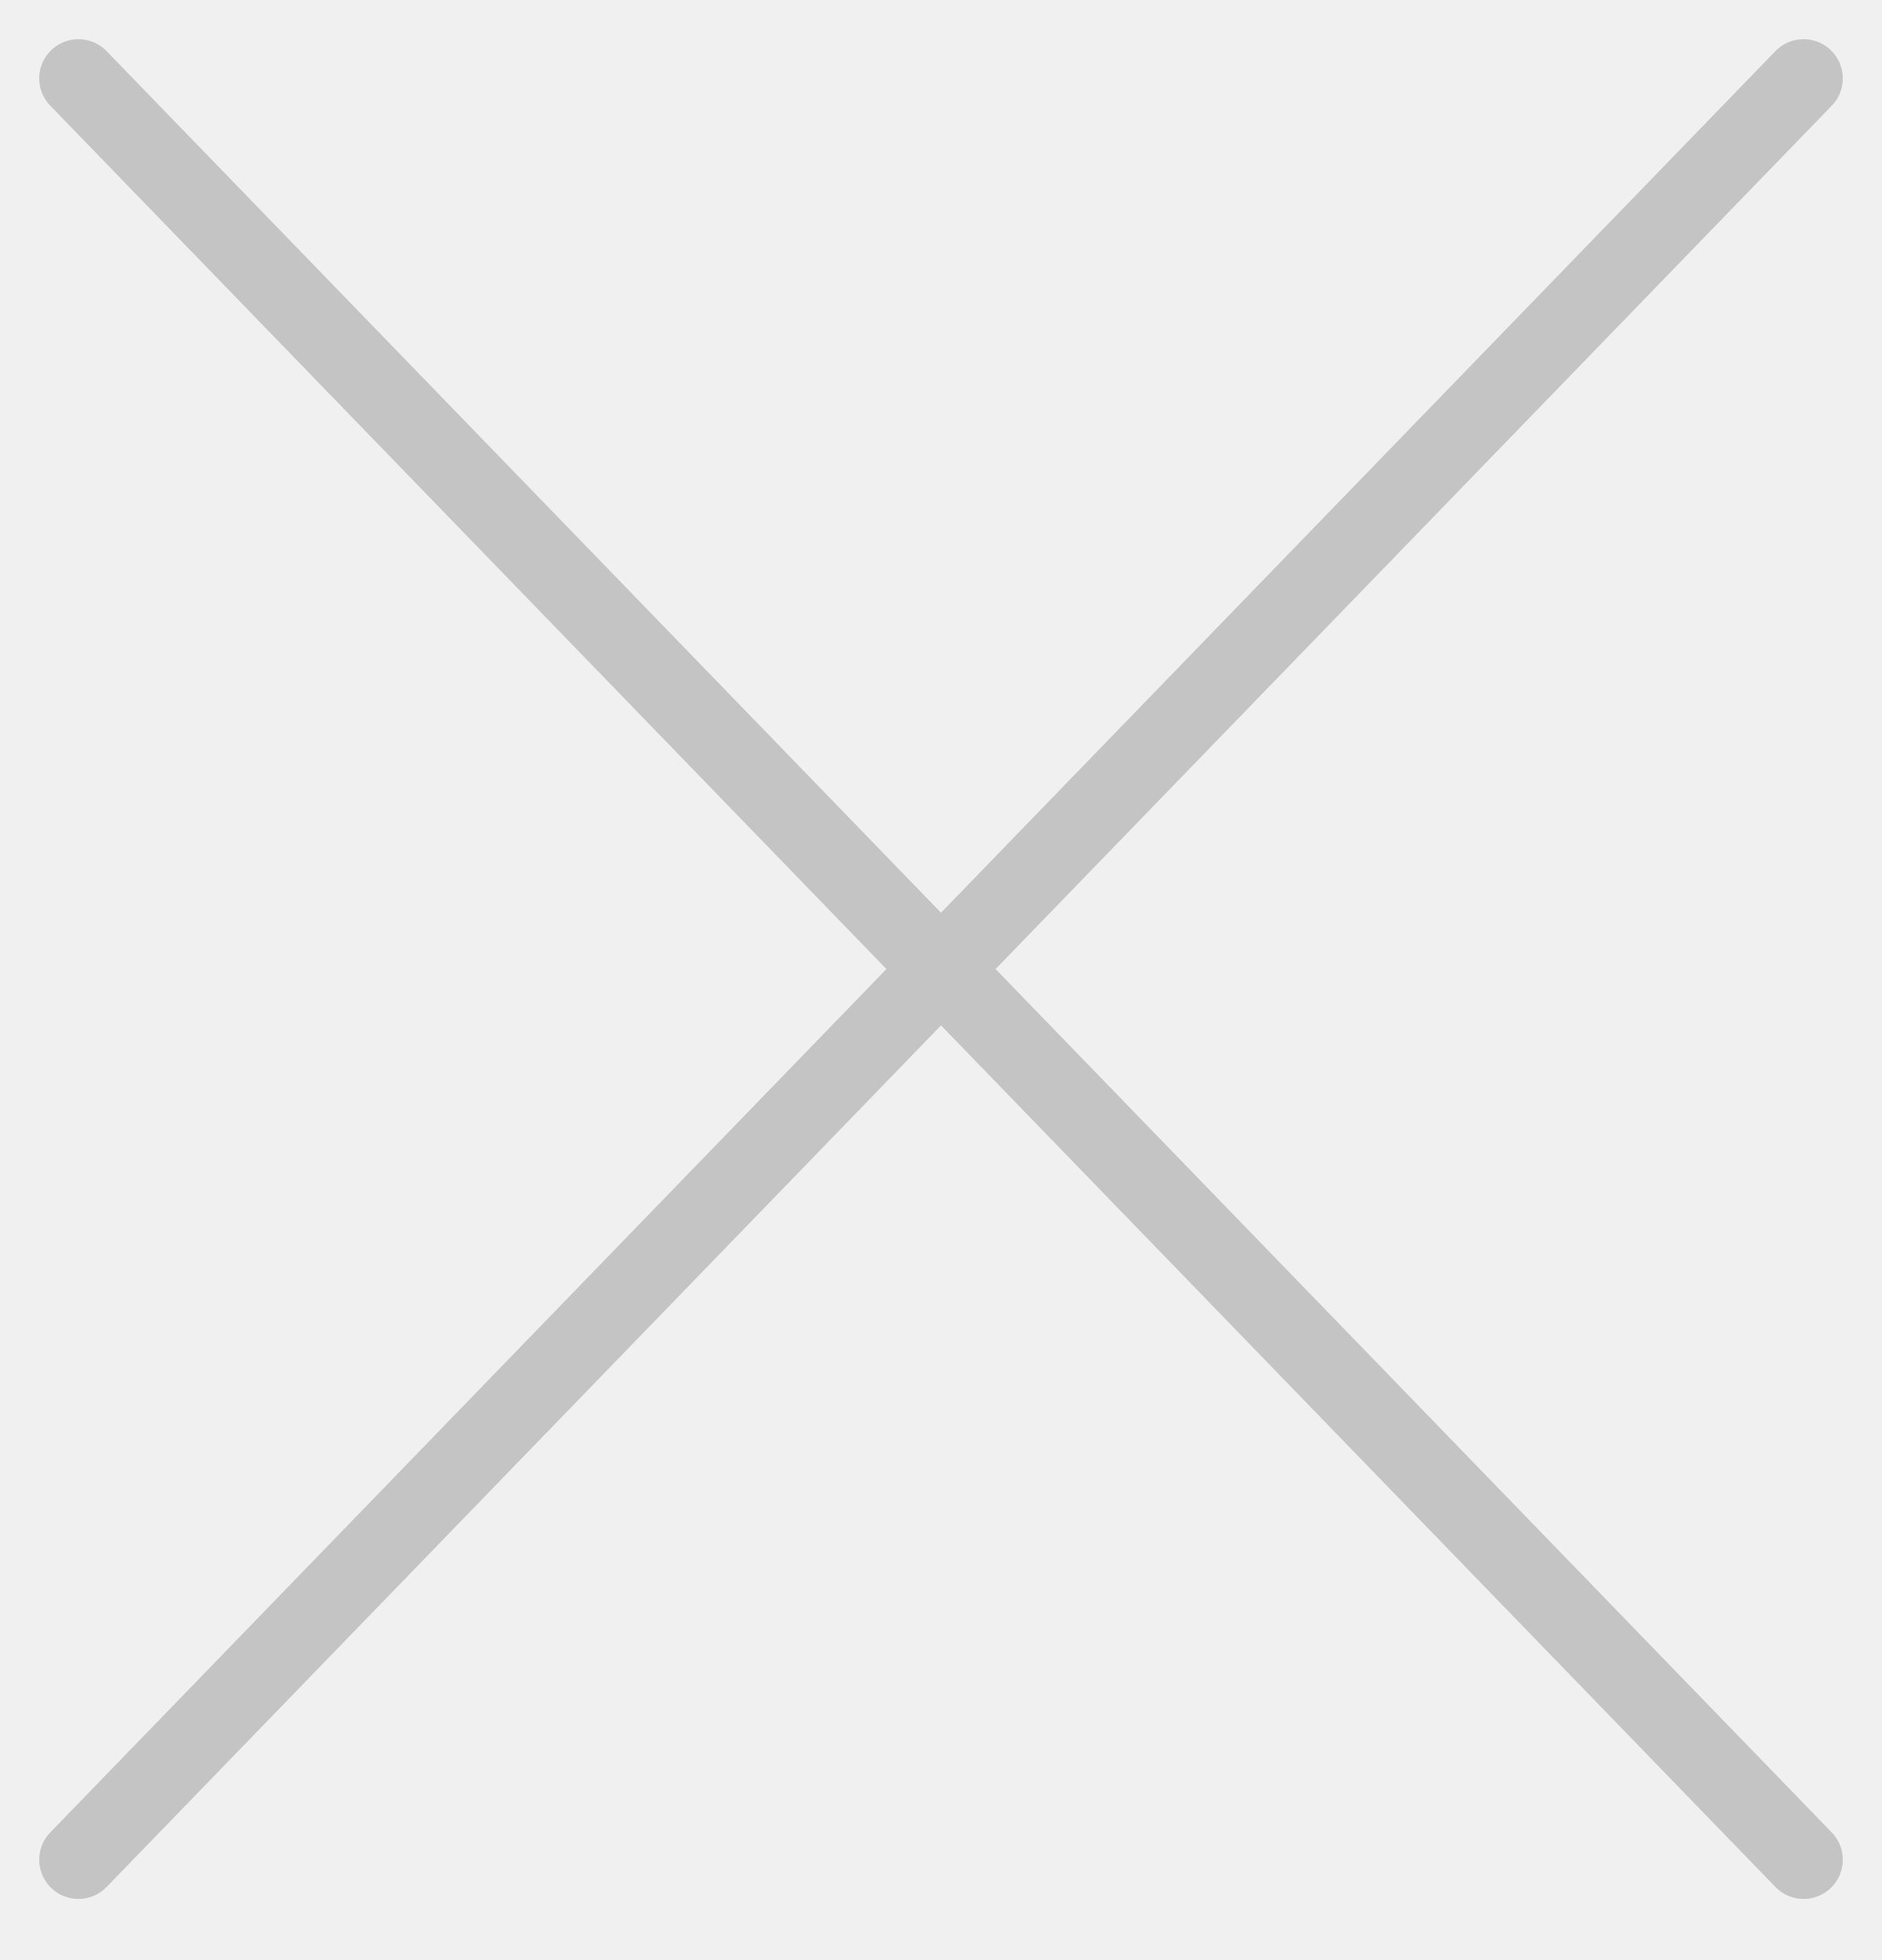
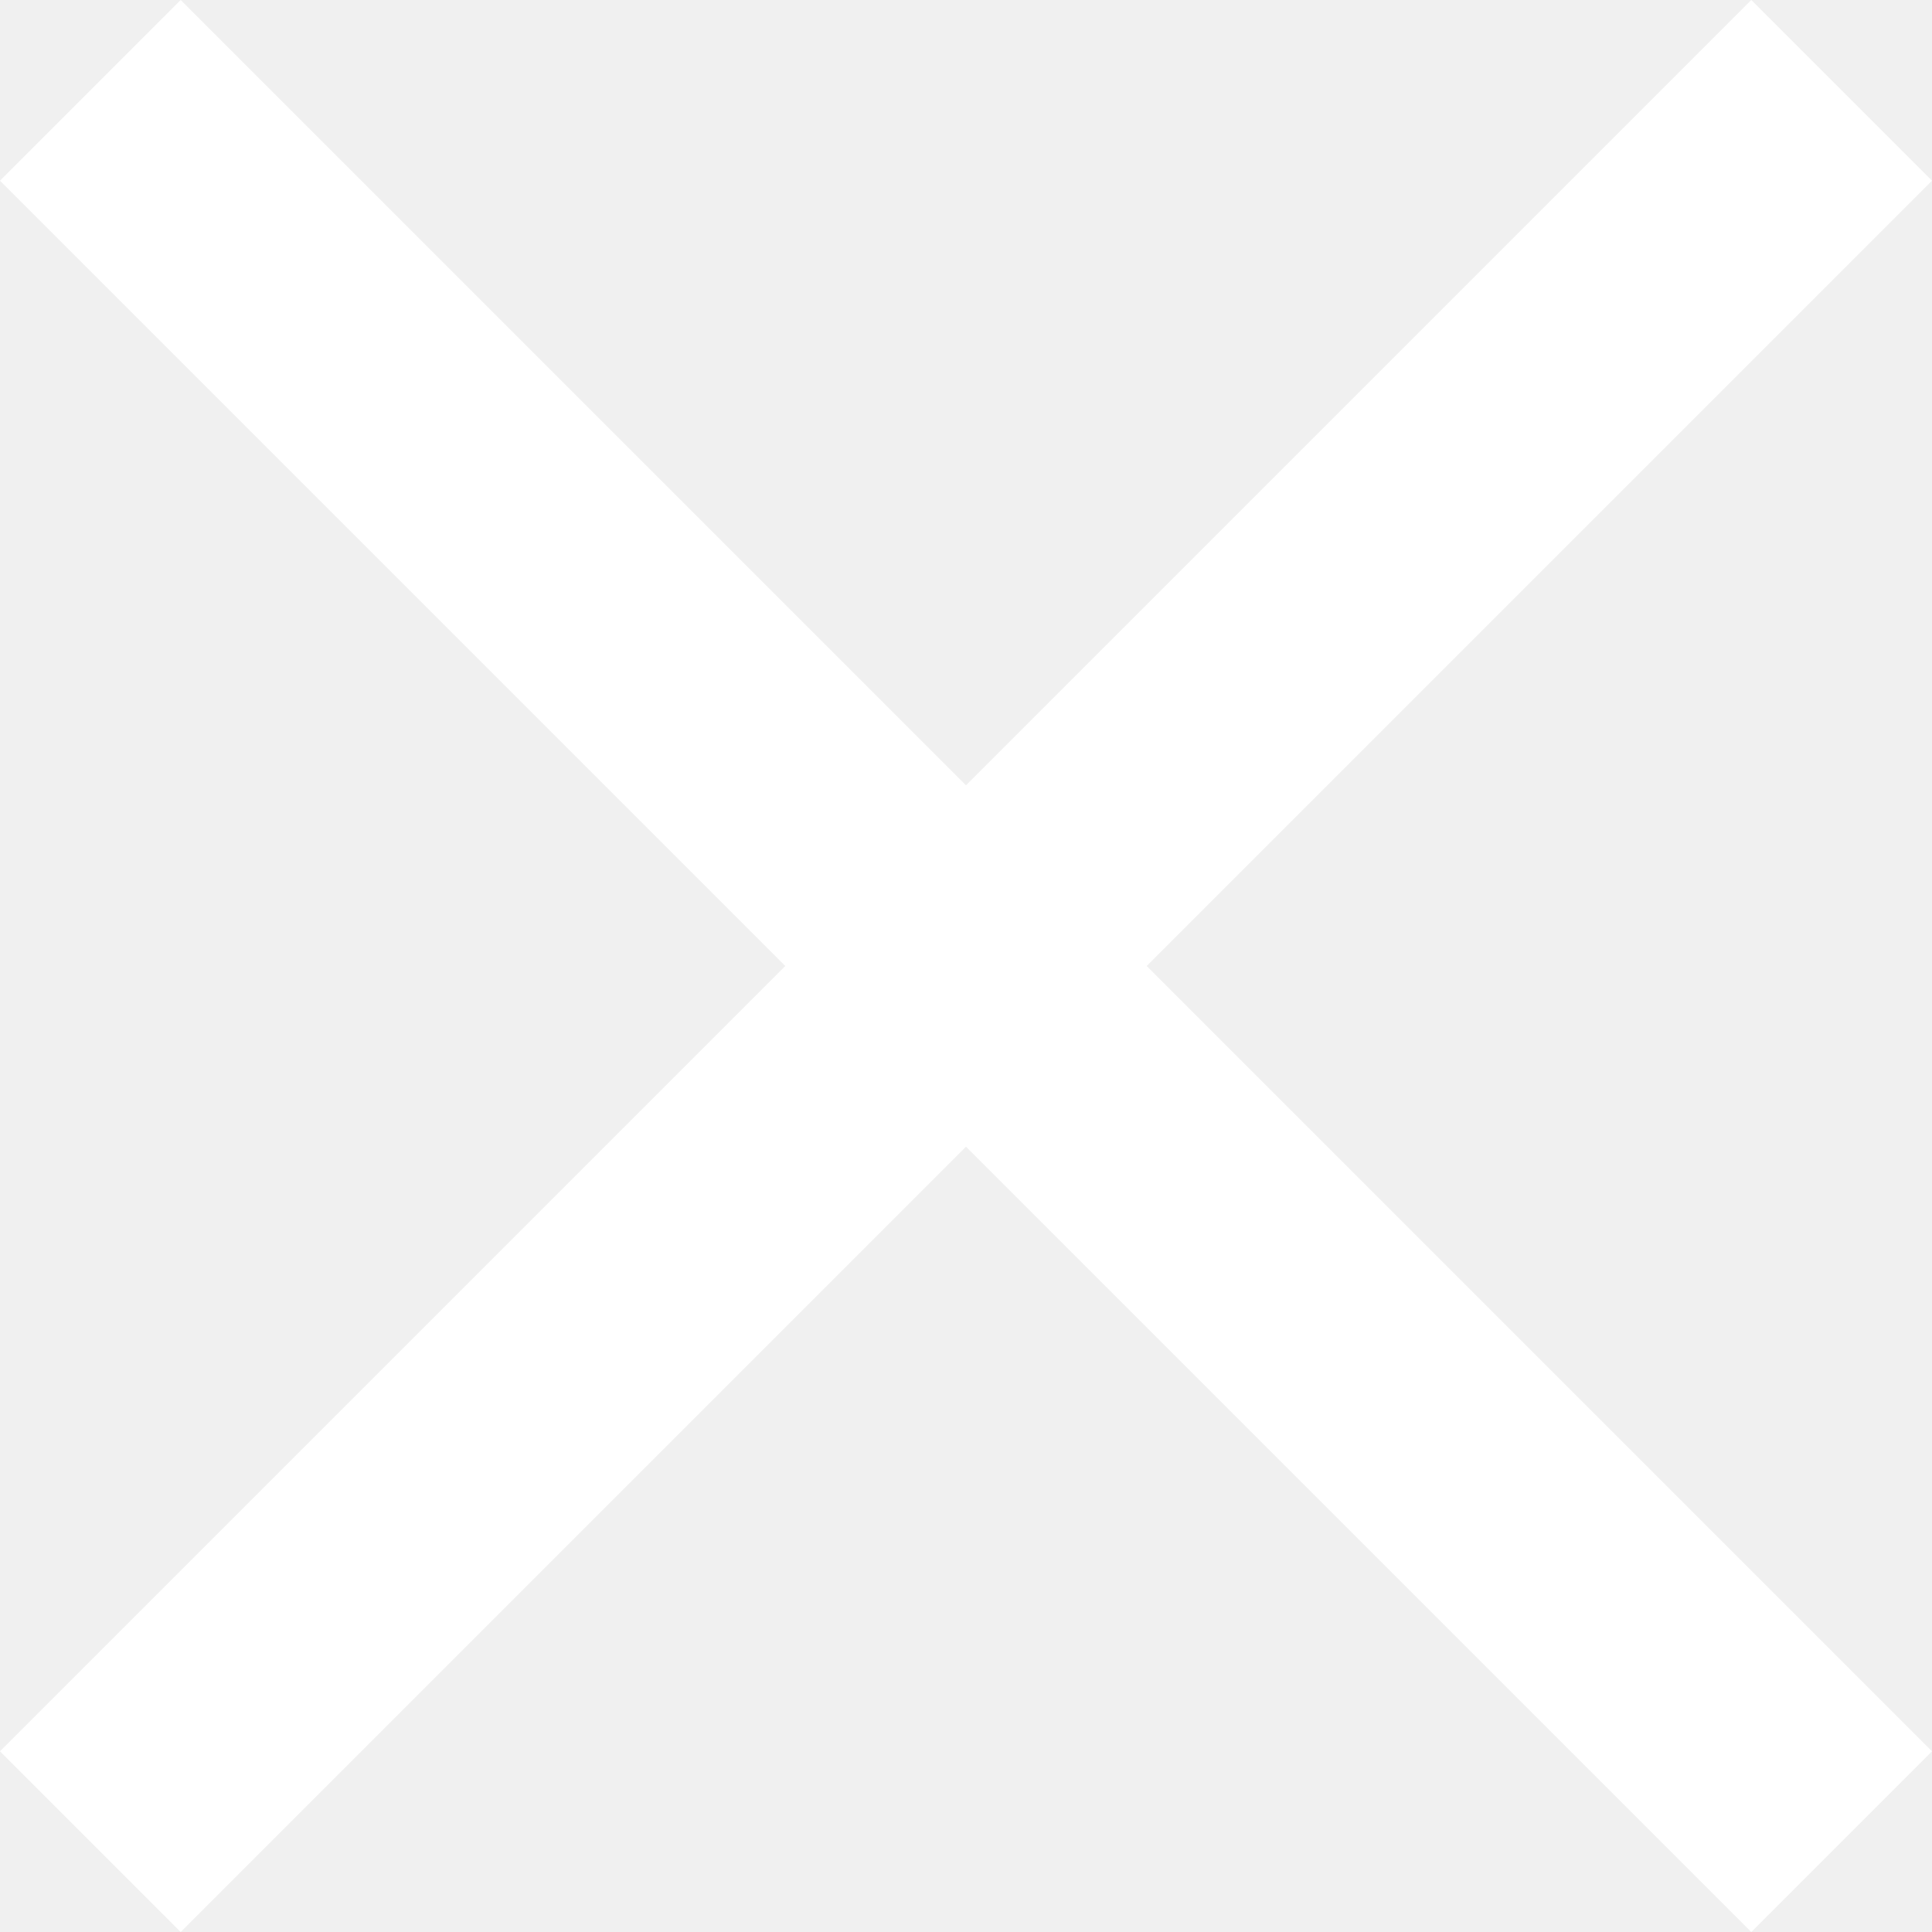
- <svg xmlns="http://www.w3.org/2000/svg" width="24" height="25" viewBox="0 0 24 25" fill="none">
-   <path d="M1 23.721L23 1M23 23.721L1 1" stroke="#141517" stroke-opacity="0.2" stroke-linecap="round" stroke-linejoin="round" />
+ <svg xmlns="http://www.w3.org/2000/svg" width="23" height="23" viewBox="0 0 23 23" fill="none">
+   <path d="M20.849 1.37761e-06L0 20.849L2.151 23L23 2.151L20.849 1.37761e-06Z" fill="white" />
+   <path d="M2.151 0L0 2.151L20.849 23L23 20.849L2.151 0Z" fill="white" />
</svg>
